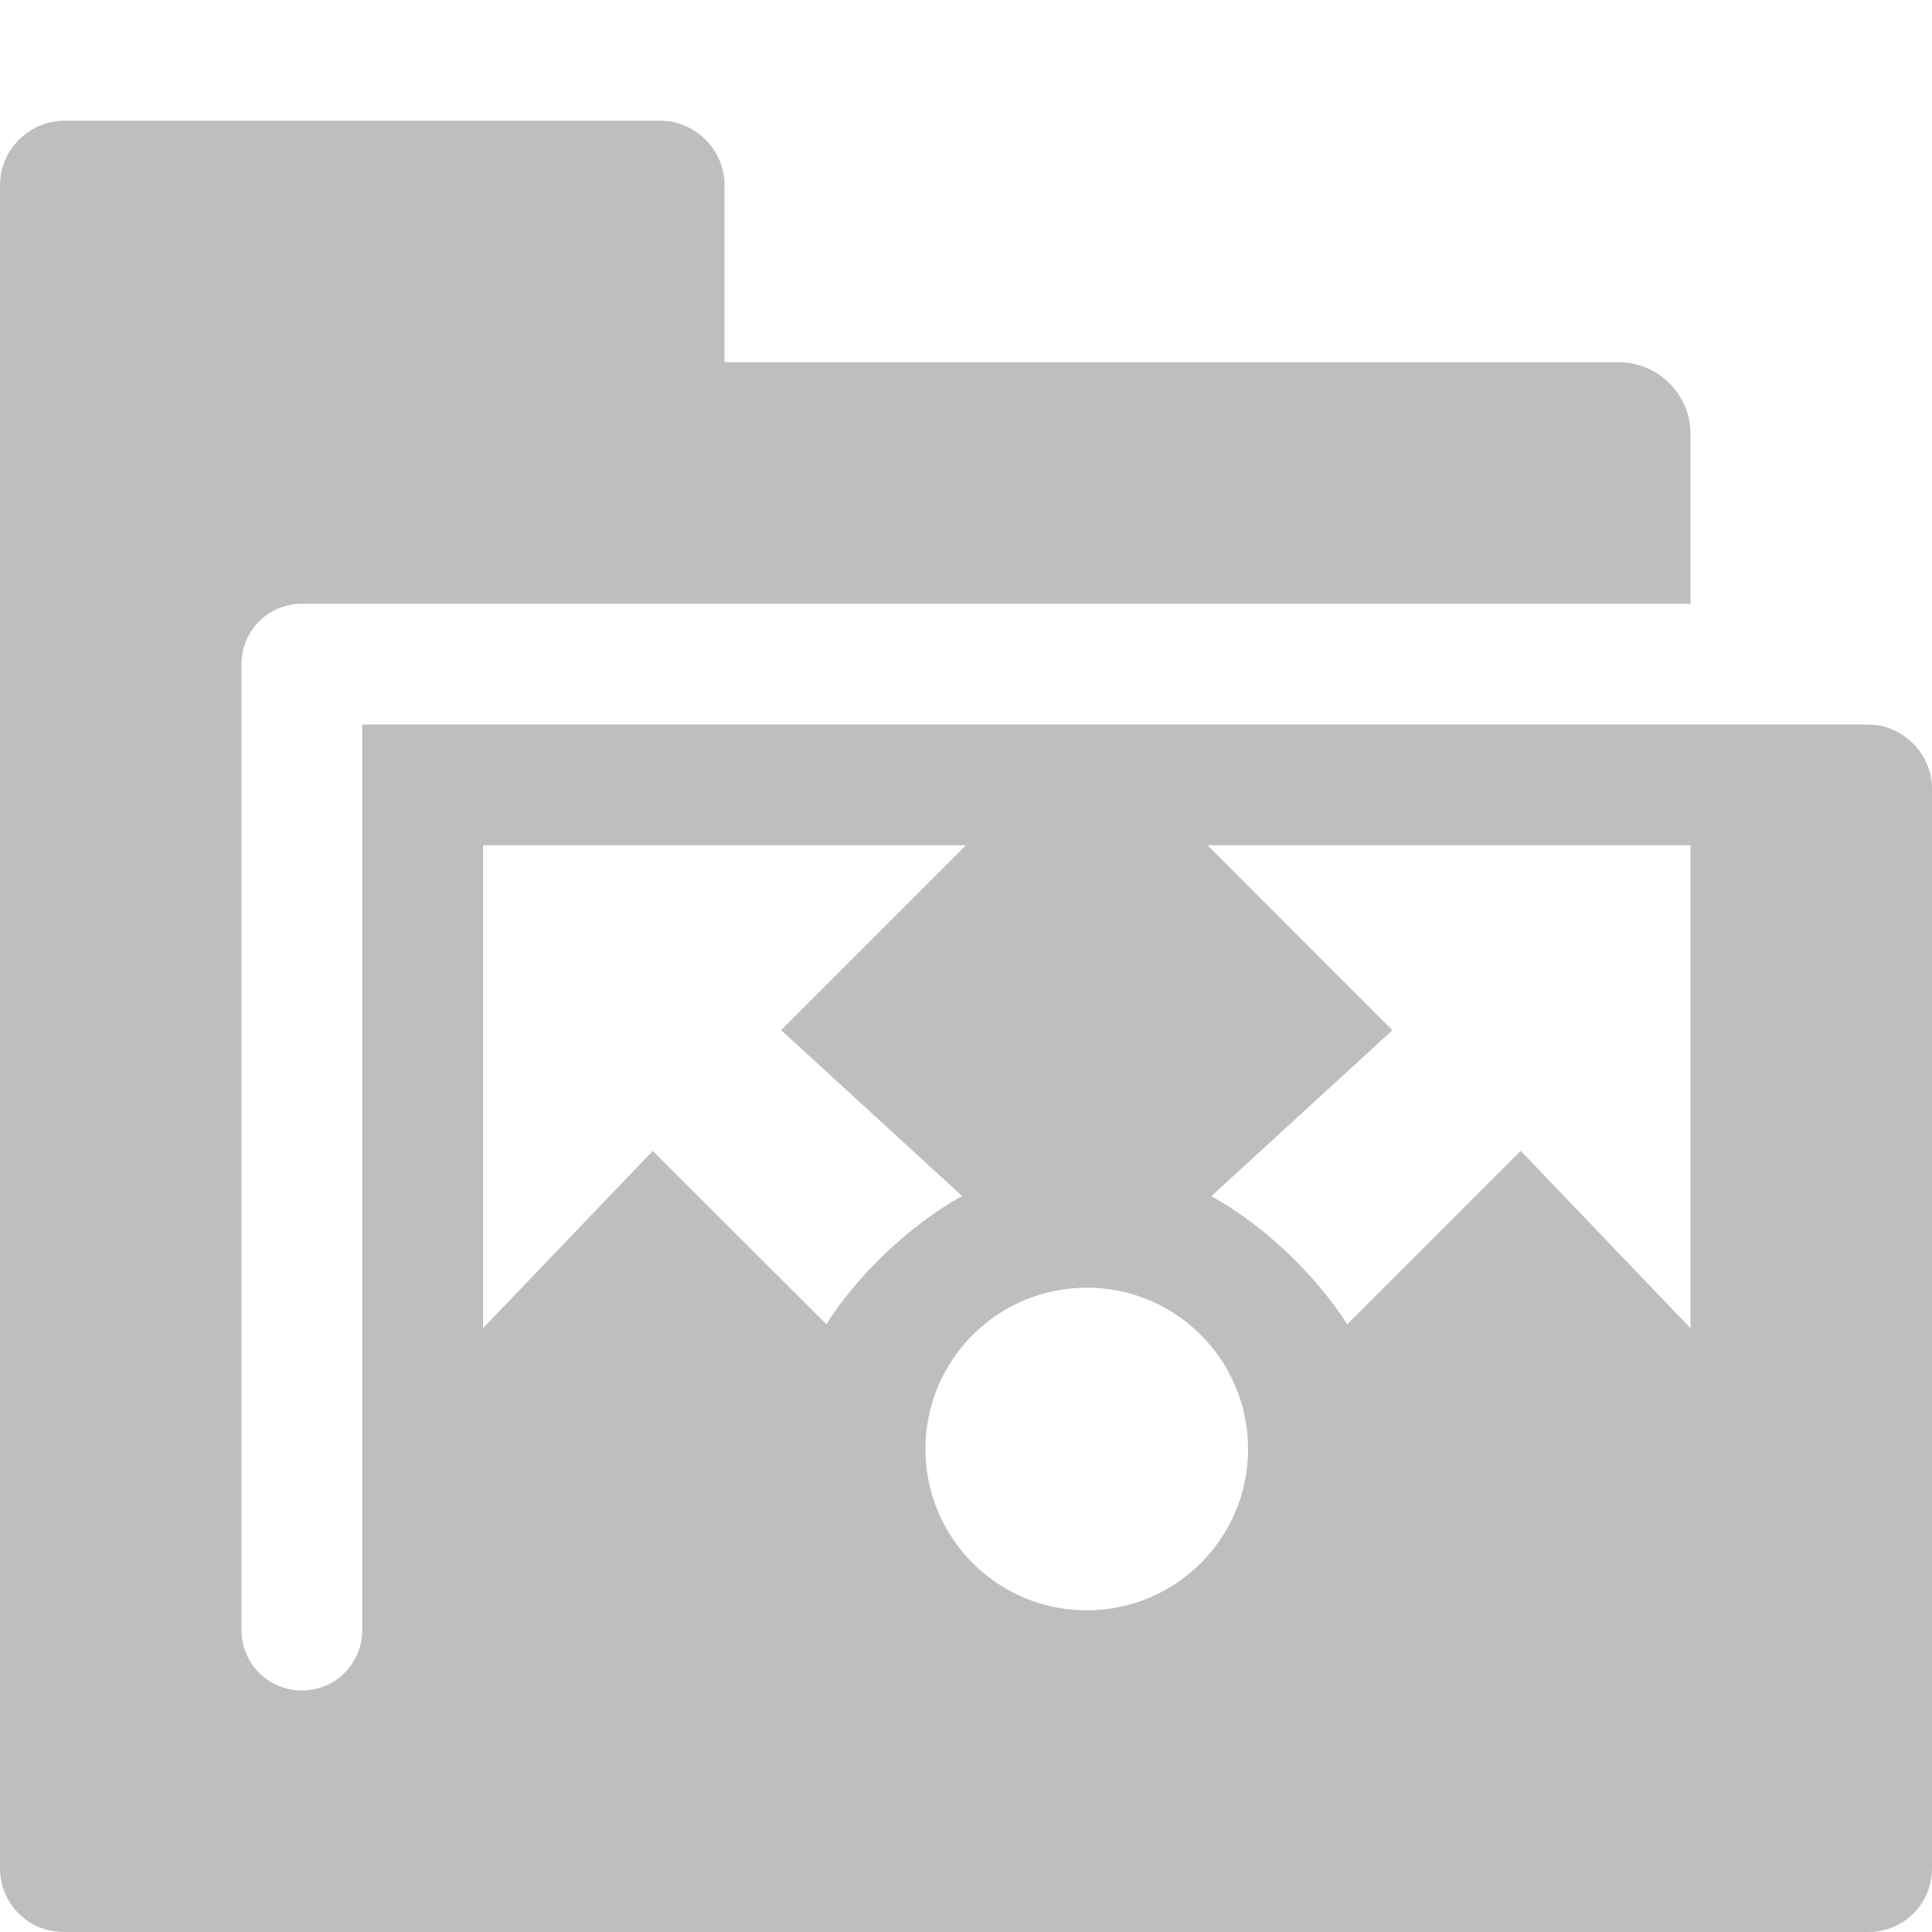
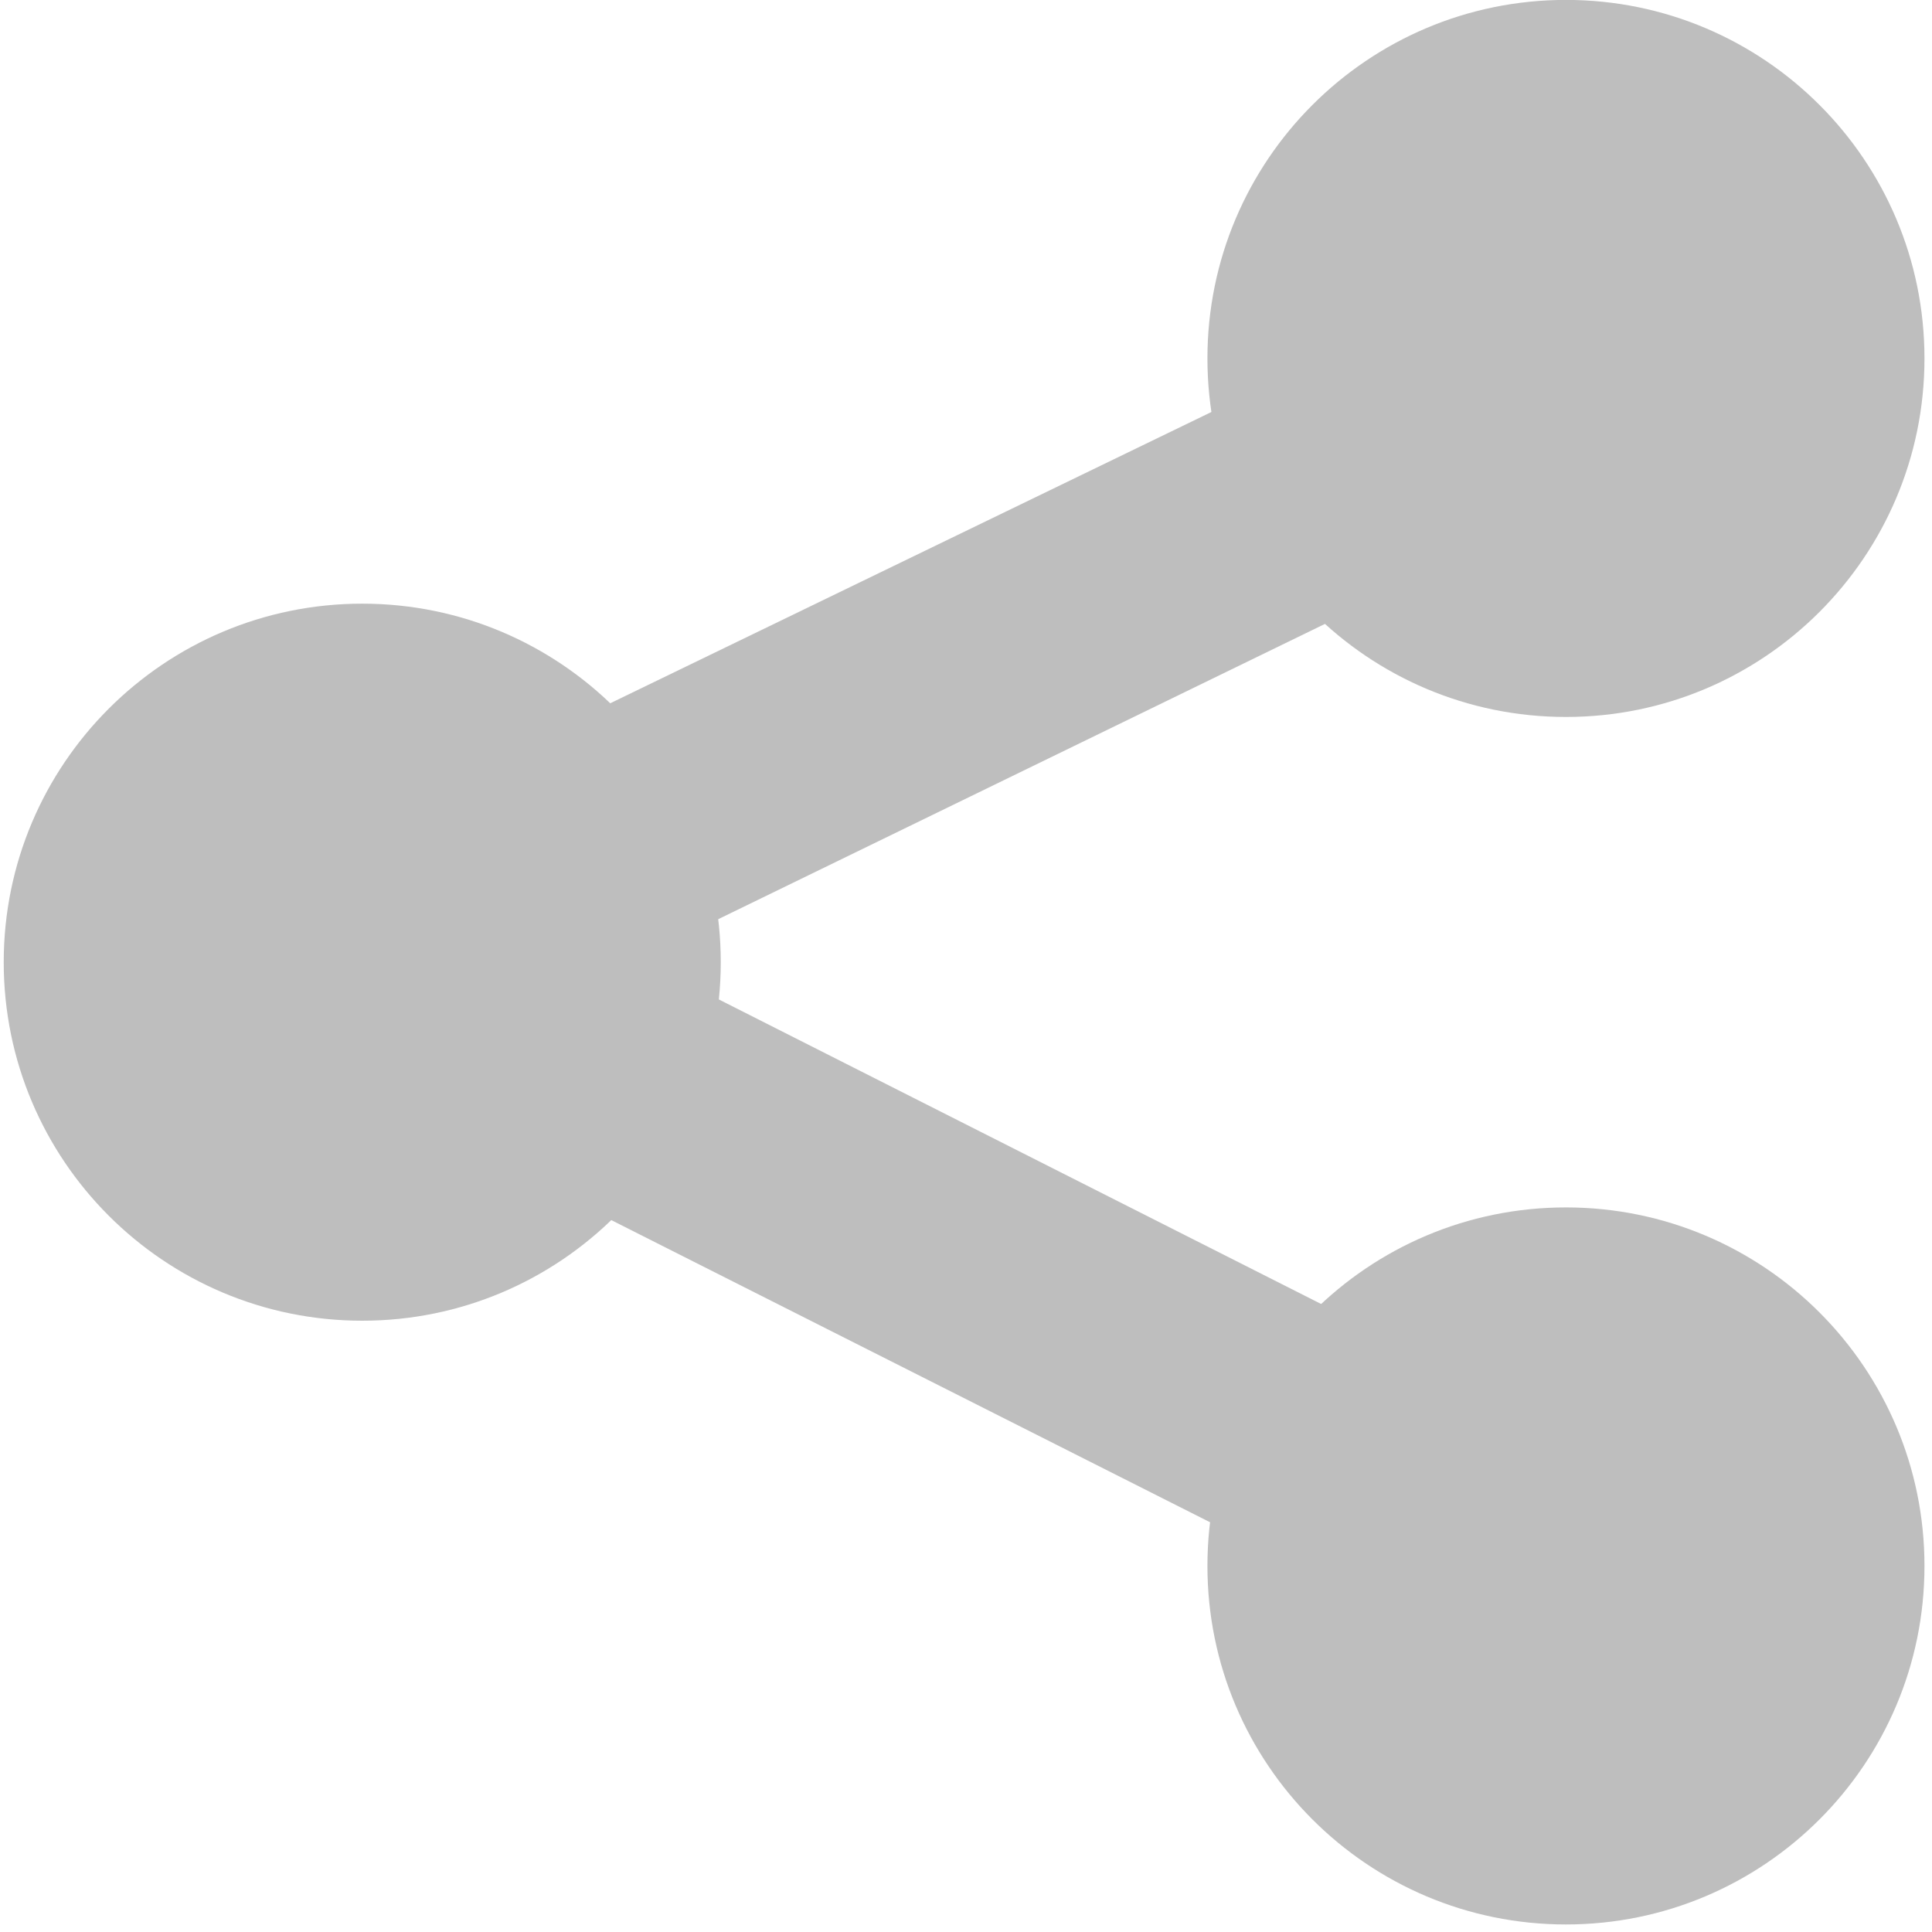
- <svg xmlns="http://www.w3.org/2000/svg" width="16" height="16" version="1.1" id="svg7384">
+ <svg xmlns="http://www.w3.org/2000/svg" height="16" id="svg7384" version="1.1" width="16">
  <defs id="defs7386" />
-   <g style="display:inline" transform="translate(-582.0002,-196)" id="layer9" />
-   <g transform="translate(-582.0002,-196)" id="layer10" />
-   <g transform="translate(-582.0002,-196)" id="layer11" />
-   <g transform="translate(-582.0002,-196)" id="layer13">
-     <g transform="translate(374.0004,-800)" id="g3765-6">
-       <path style="fill:#bebebe;fill-opacity:1;stroke:none;display:inline" d="M 341.531,-20 C 341.242,-20 341,-19.758 341,-19.469 l 0,13.938 C 341,-5.233 341.233,-5 341.531,-5 l 14.938,0 C 356.767,-5 357,-5.233 357,-5.531 l 0,-8.938 C 357,-14.758 356.758,-15 356.469,-15 L 344,-15 l 0,7.5 c 0,0.277 -0.223,0.5 -0.5,0.5 -0.277,0 -0.5,-0.223 -0.5,-0.5 l 0,-8 c 0,-0.277 0.223,-0.5 0.5,-0.5 l 2.969,0 8.531,0 0,-1.406 C 355,-17.733 354.733,-18 354.406,-18 L 347,-18 l 0,-1.469 C 347,-19.758 346.758,-20 346.469,-20 z m 3.469,6 4,0 -1.531,1.531 1.499,1.374 c -0.45,0.249 -0.877,0.67 -1.125,1.062 L 346.406,-11.469 345,-10 z m 6,0 4,0 0,4 -1.406,-1.469 -1.437,1.437 c -0.248,-0.393 -0.675,-0.813 -1.125,-1.062 l 1.499,-1.374 z m -1,3.664 c 0.738,0 1.336,0.598 1.336,1.336 0,0.738 -0.598,1.336 -1.336,1.336 -0.738,0 -1.336,-0.598 -1.336,-1.336 0,-0.738 0.598,-1.336 1.336,-1.336 z" transform="translate(-133.0002,1017)" id="rect3845-8" />
-     </g>
+   <g id="layer9" style="display:inline" transform="translate(-581.0002,-196)" />
+   <g id="layer10" transform="translate(-581.0002,-196)" />
+   <g id="layer11" transform="translate(-581.0002,-196)" />
+   <g id="layer13" transform="translate(-581.0002,-196)">
+     <path d="m 291,178.031 a 1.969,1.969 0 1 1 -3.938,0 1.969,1.969 0 1 1 3.938,0 z" id="path8192" style="color:#000000;fill:#bebebe;fill-opacity:1;fill-rule:nonzero;stroke:none;stroke-width:1;marker:none;visibility:visible;display:inline;overflow:visible;enable-background:new" transform="matrix(1.507937,0,0,1.507937,148.1596,-64.49107)" />
+     <path d="m 291,178.031 a 1.969,1.969 0 1 1 -3.938,0 1.969,1.969 0 1 1 3.938,0 z" id="path8194" style="color:#000000;fill:#bebebe;fill-opacity:1;fill-rule:nonzero;stroke:none;stroke-width:1;marker:none;visibility:visible;display:inline;overflow:visible;enable-background:new" transform="matrix(1.507937,0,0,1.507937,158.1282,-59.49107)" />
+     <path d="m 291,178.031 a 1.969,1.969 0 1 1 -3.938,0 1.969,1.969 0 1 1 3.938,0 z" id="path8196" style="color:#000000;fill:#bebebe;fill-opacity:1;fill-rule:nonzero;stroke:none;stroke-width:1;marker:none;visibility:visible;display:inline;overflow:visible;enable-background:new" transform="matrix(1.507937,0,0,1.507937,158.1282,-69.49107)" />
+     <path d="m 593.625,198.156 -10.062,4.875 -1.812,0.906 1.812,0.906 10.031,5.062 0.906,-1.812 -8.219,-4.156 8.219,-4 -0.875,-1.781 z" id="path8198" style="font-size:medium;font-style:normal;font-variant:normal;font-weight:normal;font-stretch:normal;text-indent:0;text-align:start;text-decoration:none;line-height:normal;letter-spacing:normal;word-spacing:normal;text-transform:none;direction:ltr;block-progression:tb;writing-mode:lr-tb;text-anchor:start;baseline-shift:baseline;color:#000000;fill:#bebebe;fill-opacity:1;stroke:none;stroke-width:2;marker:none;visibility:visible;display:inline;overflow:visible;enable-background:accumulate;font-family:Sans;-inkscape-font-specification:Sans" />
  </g>
-   <g transform="translate(-582.0002,-196)" id="layer14" />
-   <g style="display:inline" transform="translate(-582.0002,-196)" id="layer15" />
-   <g style="display:inline" transform="translate(-582.0002,-196)" id="g71291" />
-   <g style="display:inline" transform="translate(-582.0002,-196)" id="g4953" />
-   <g style="display:inline" transform="translate(-582.0002,-196)" id="layer12" />
+   <g id="layer14" transform="translate(-581.0002,-196)" />
+   <g id="layer15" style="display:inline" transform="translate(-581.0002,-196)" />
+   <g id="g71291" style="display:inline" transform="translate(-581.0002,-196)" />
+   <g id="g4953" style="display:inline" transform="translate(-581.0002,-196)" />
+   <g id="layer12" style="display:inline" transform="translate(-581.0002,-196)" />
</svg>
